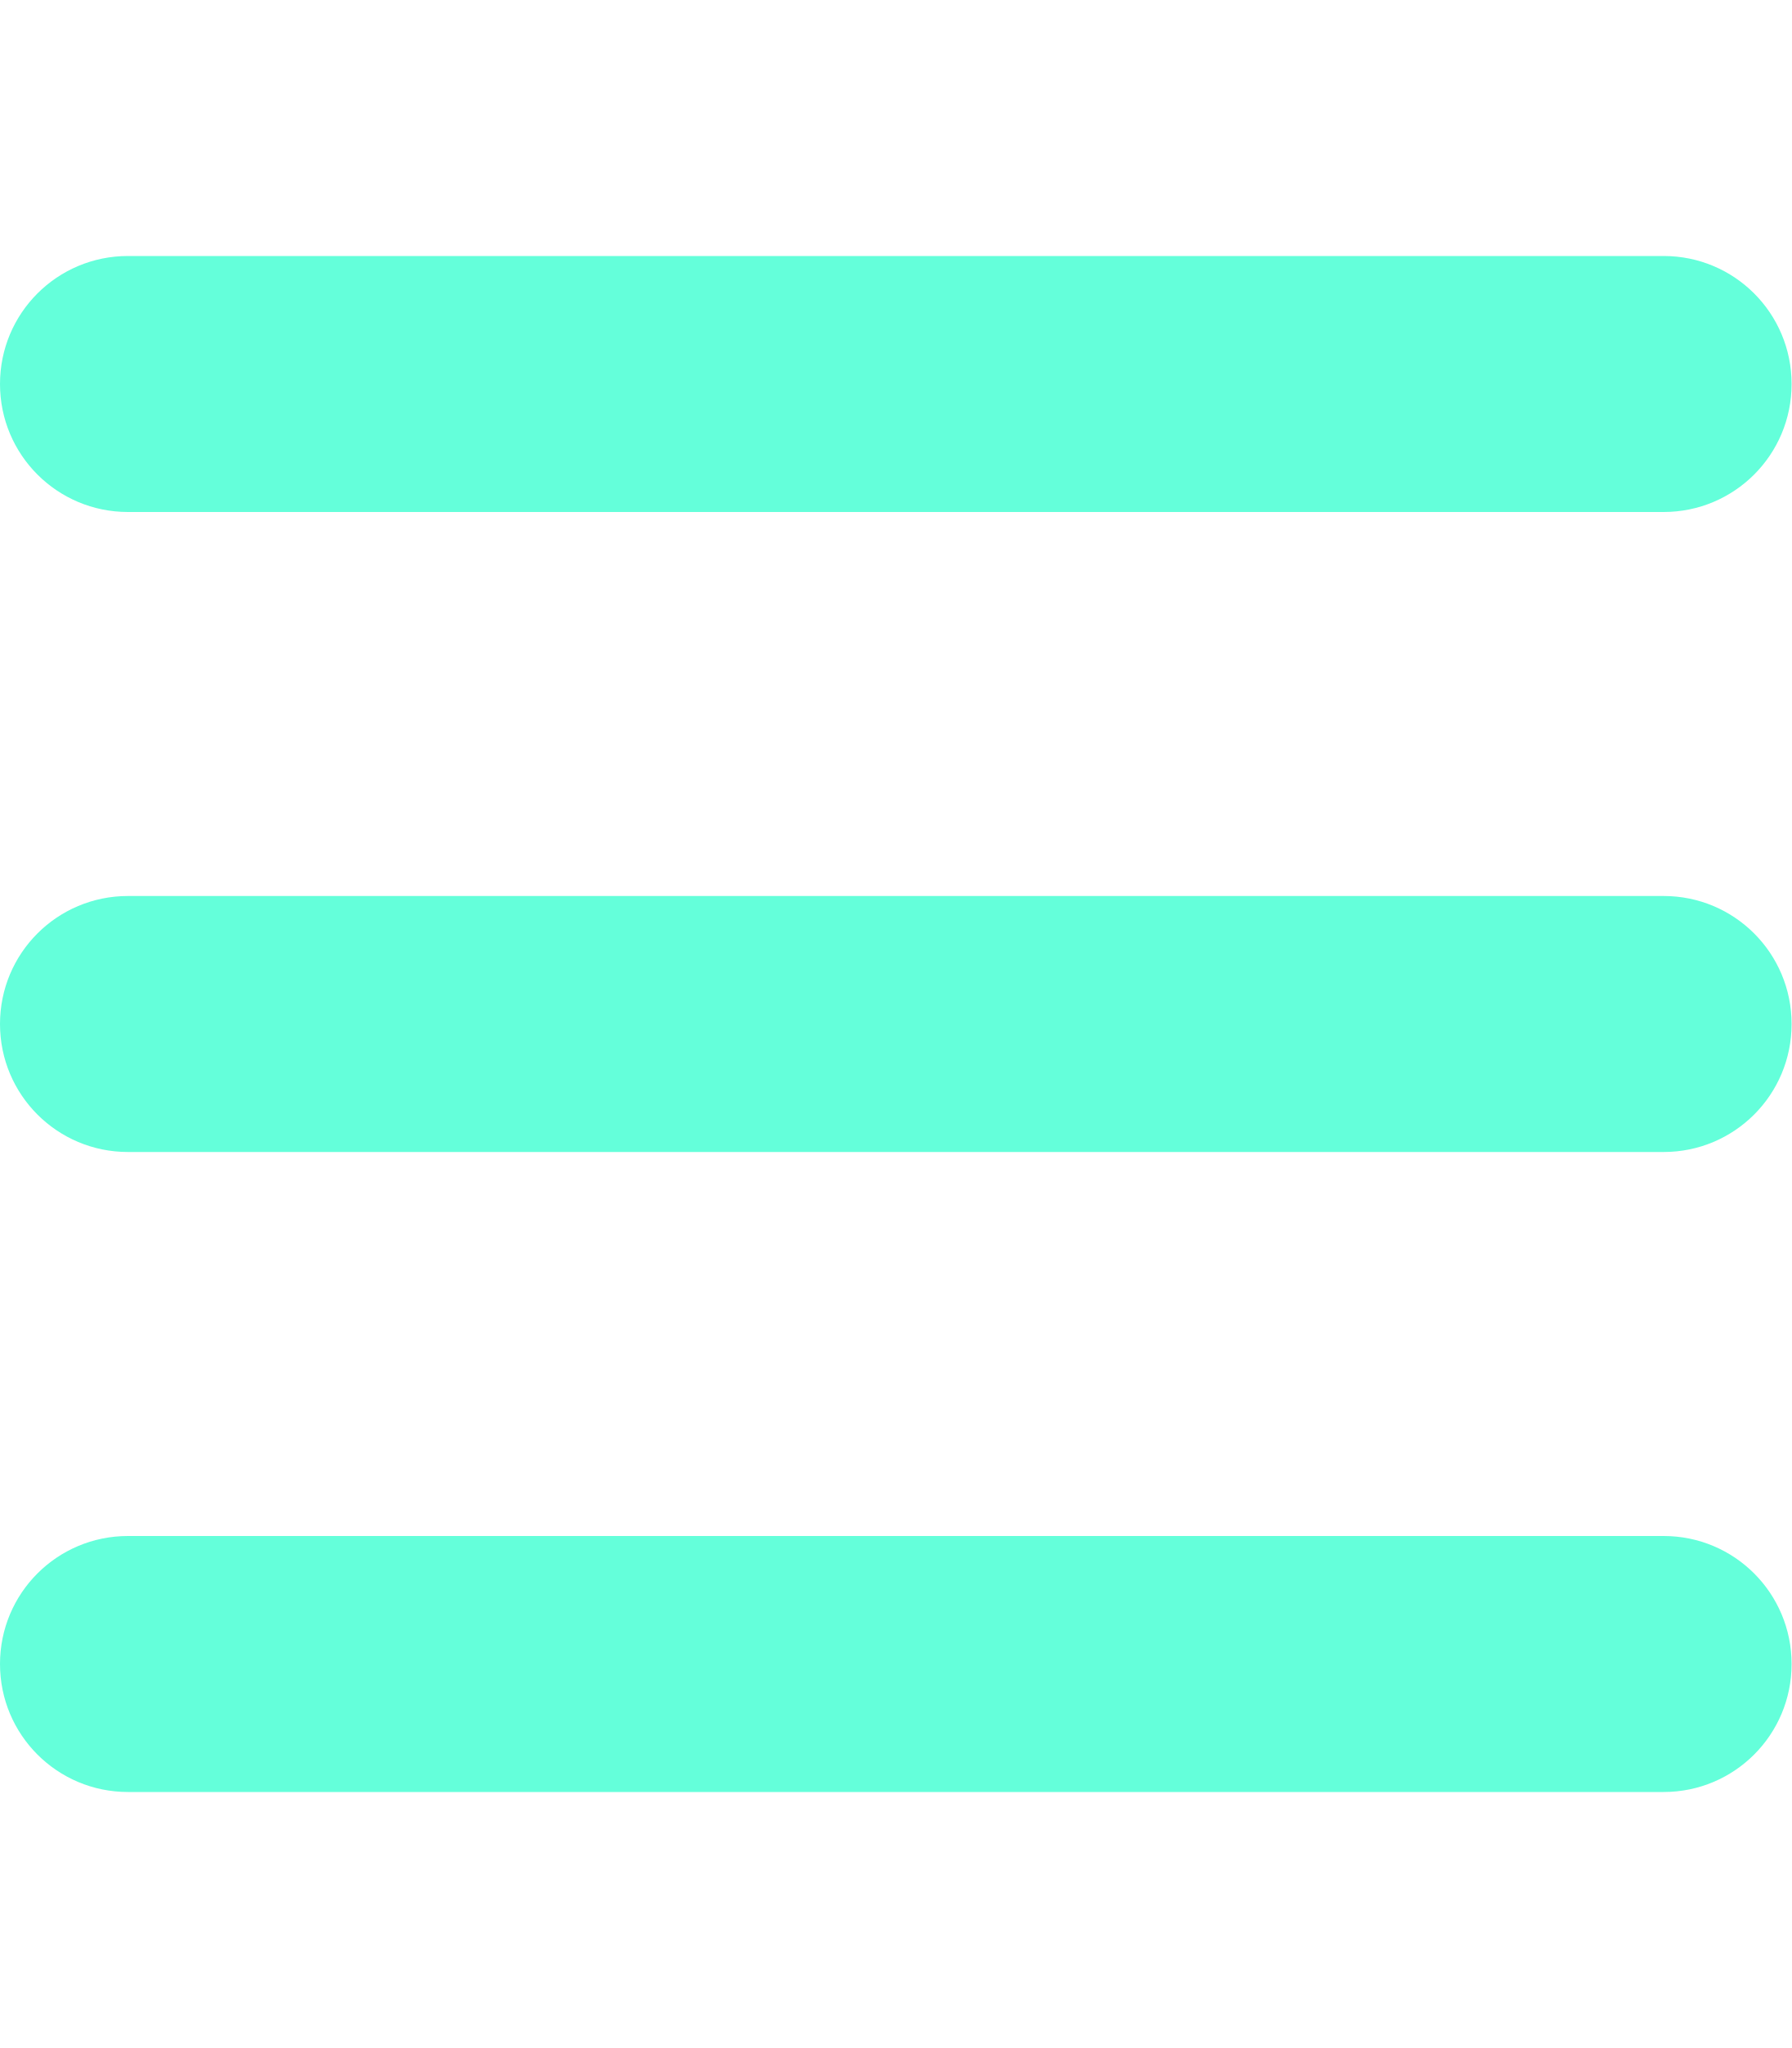
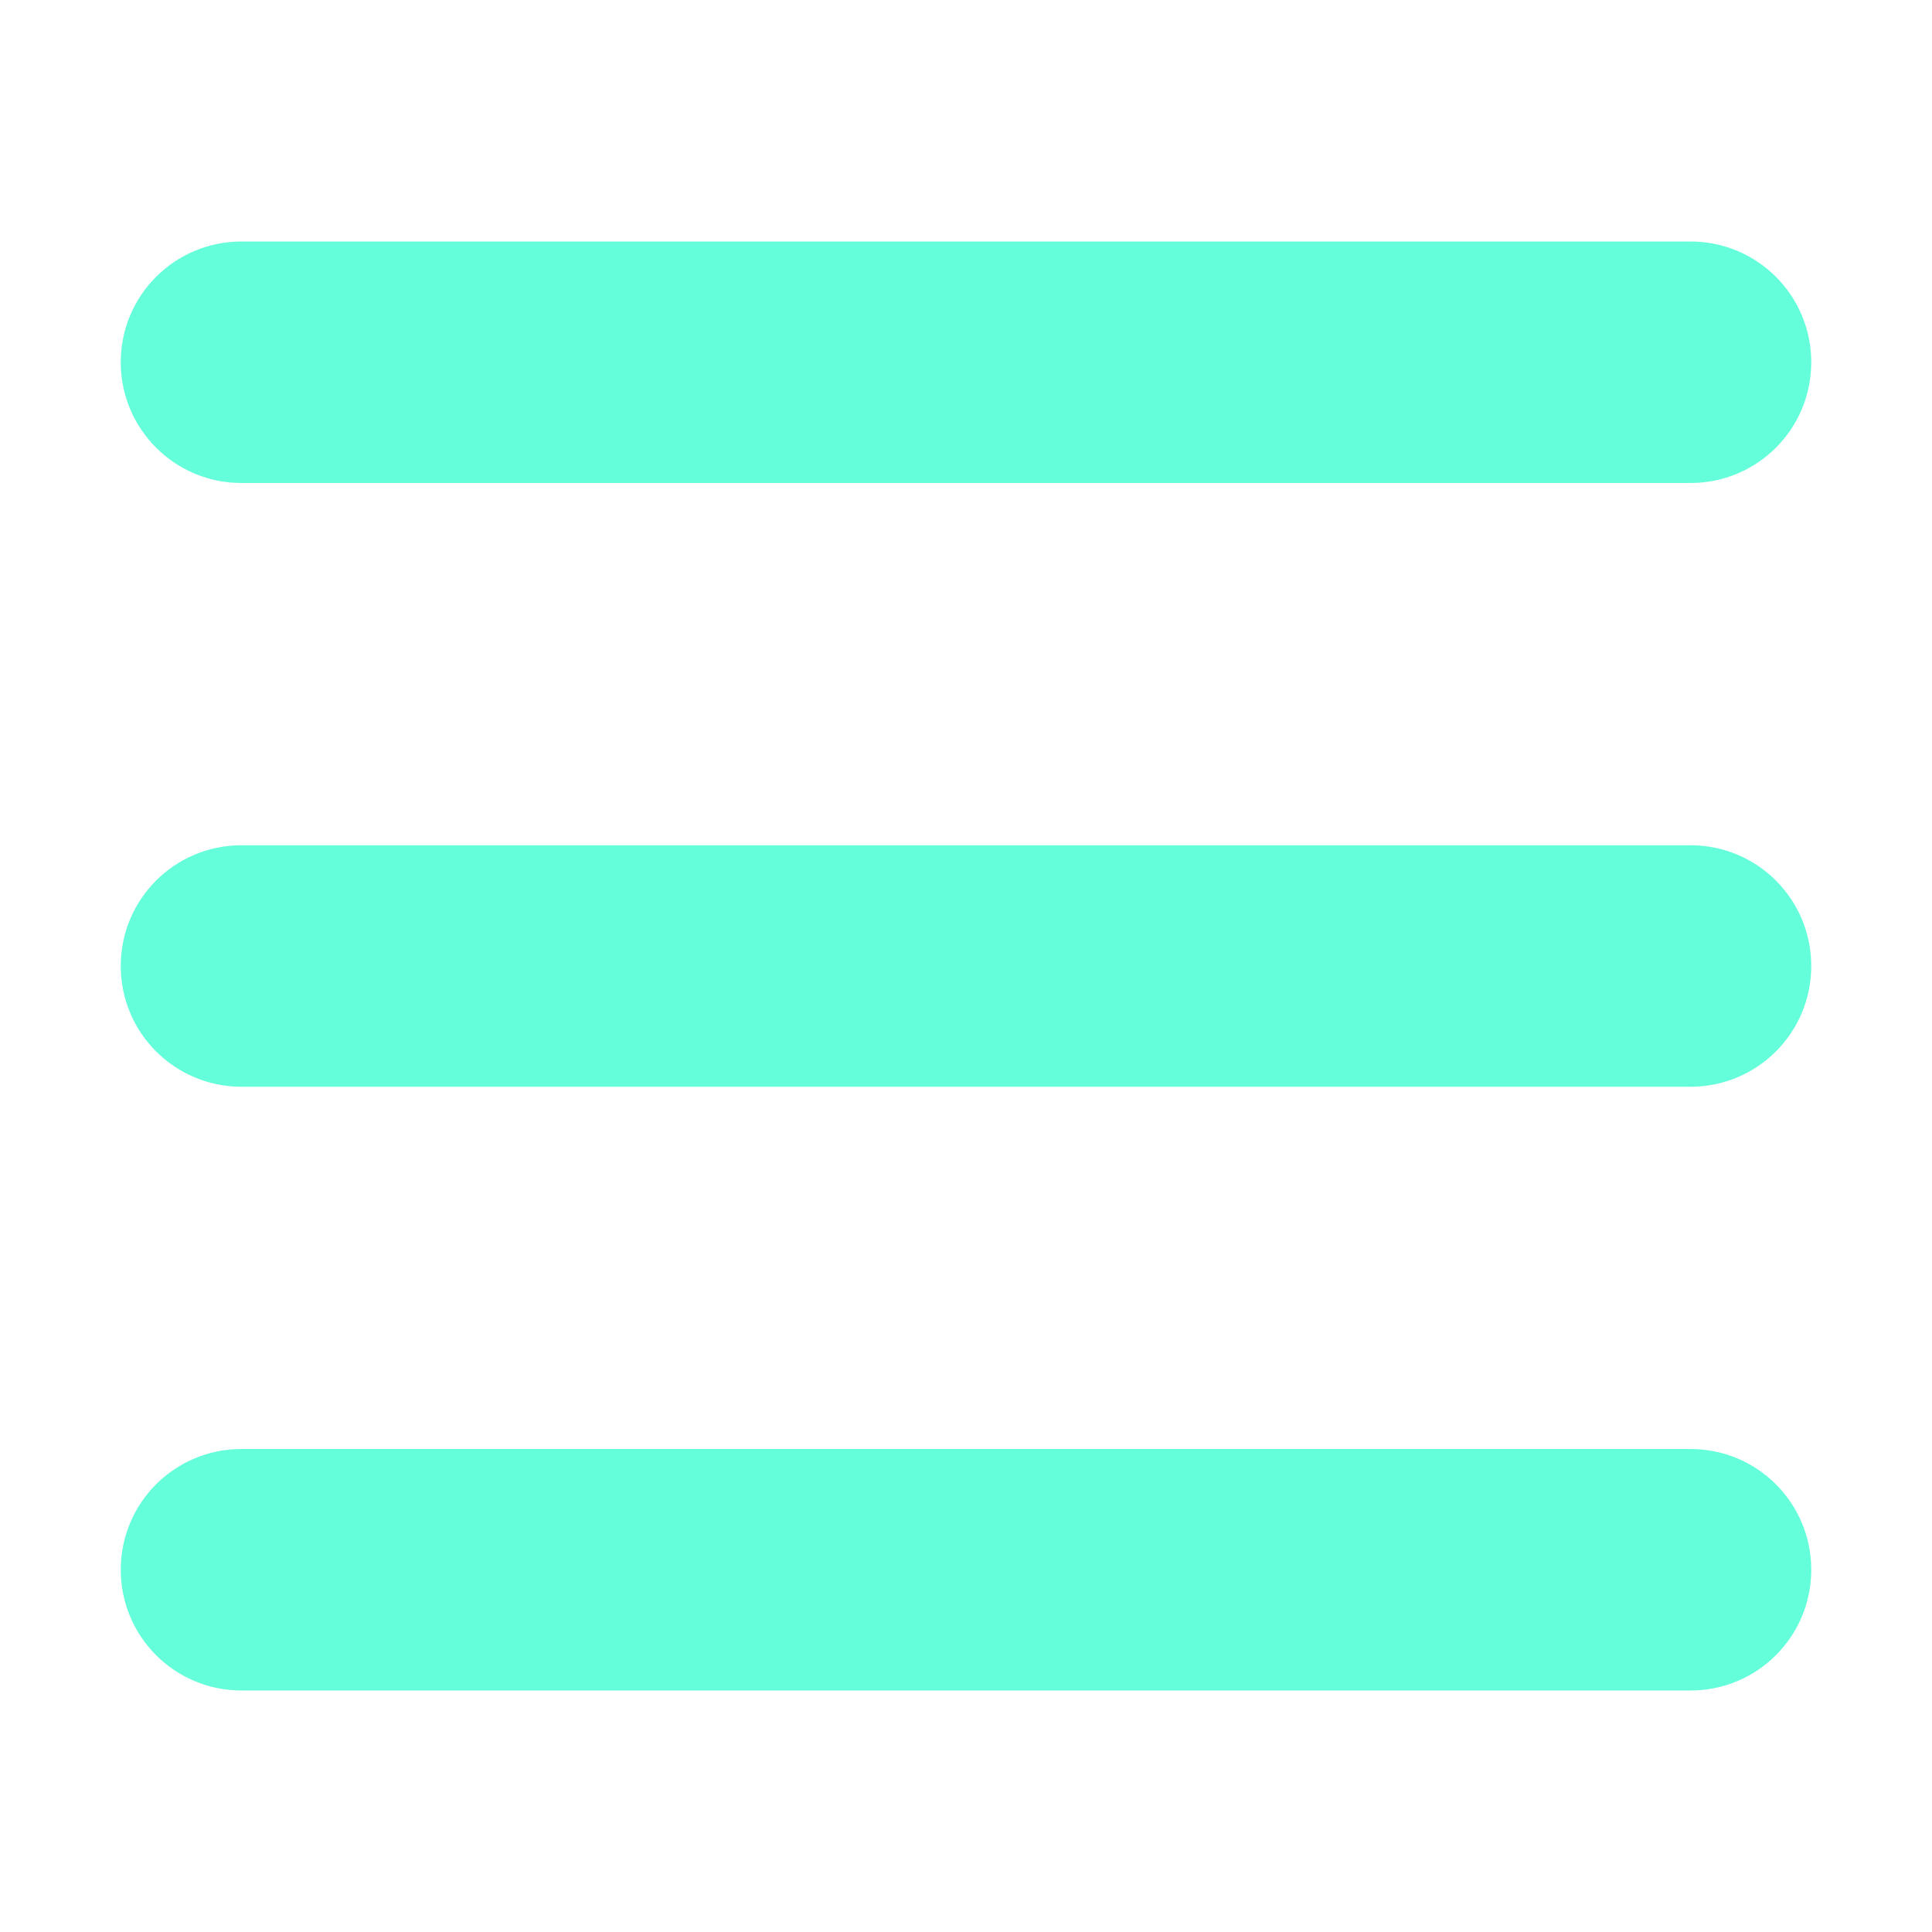
- <svg xmlns="http://www.w3.org/2000/svg" height="1em" viewBox="0 0 448 512">
+ <svg xmlns="http://www.w3.org/2000/svg" width="30" height="30" viewBox="0 0 448 512">
  <style>svg{fill:#64ffda}</style>
  <path d="M0 96C0 78.3 14.3 64 32 64H416c17.7 0 32 14.3 32 32s-14.3 32-32 32H32C14.3 128 0 113.7 0 96zM0 256c0-17.7 14.3-32 32-32H416c17.7 0 32 14.3 32 32s-14.3 32-32 32H32c-17.7 0-32-14.3-32-32zM448 416c0 17.7-14.3 32-32 32H32c-17.7 0-32-14.3-32-32s14.3-32 32-32H416c17.7 0 32 14.3 32 32z" />
</svg>
